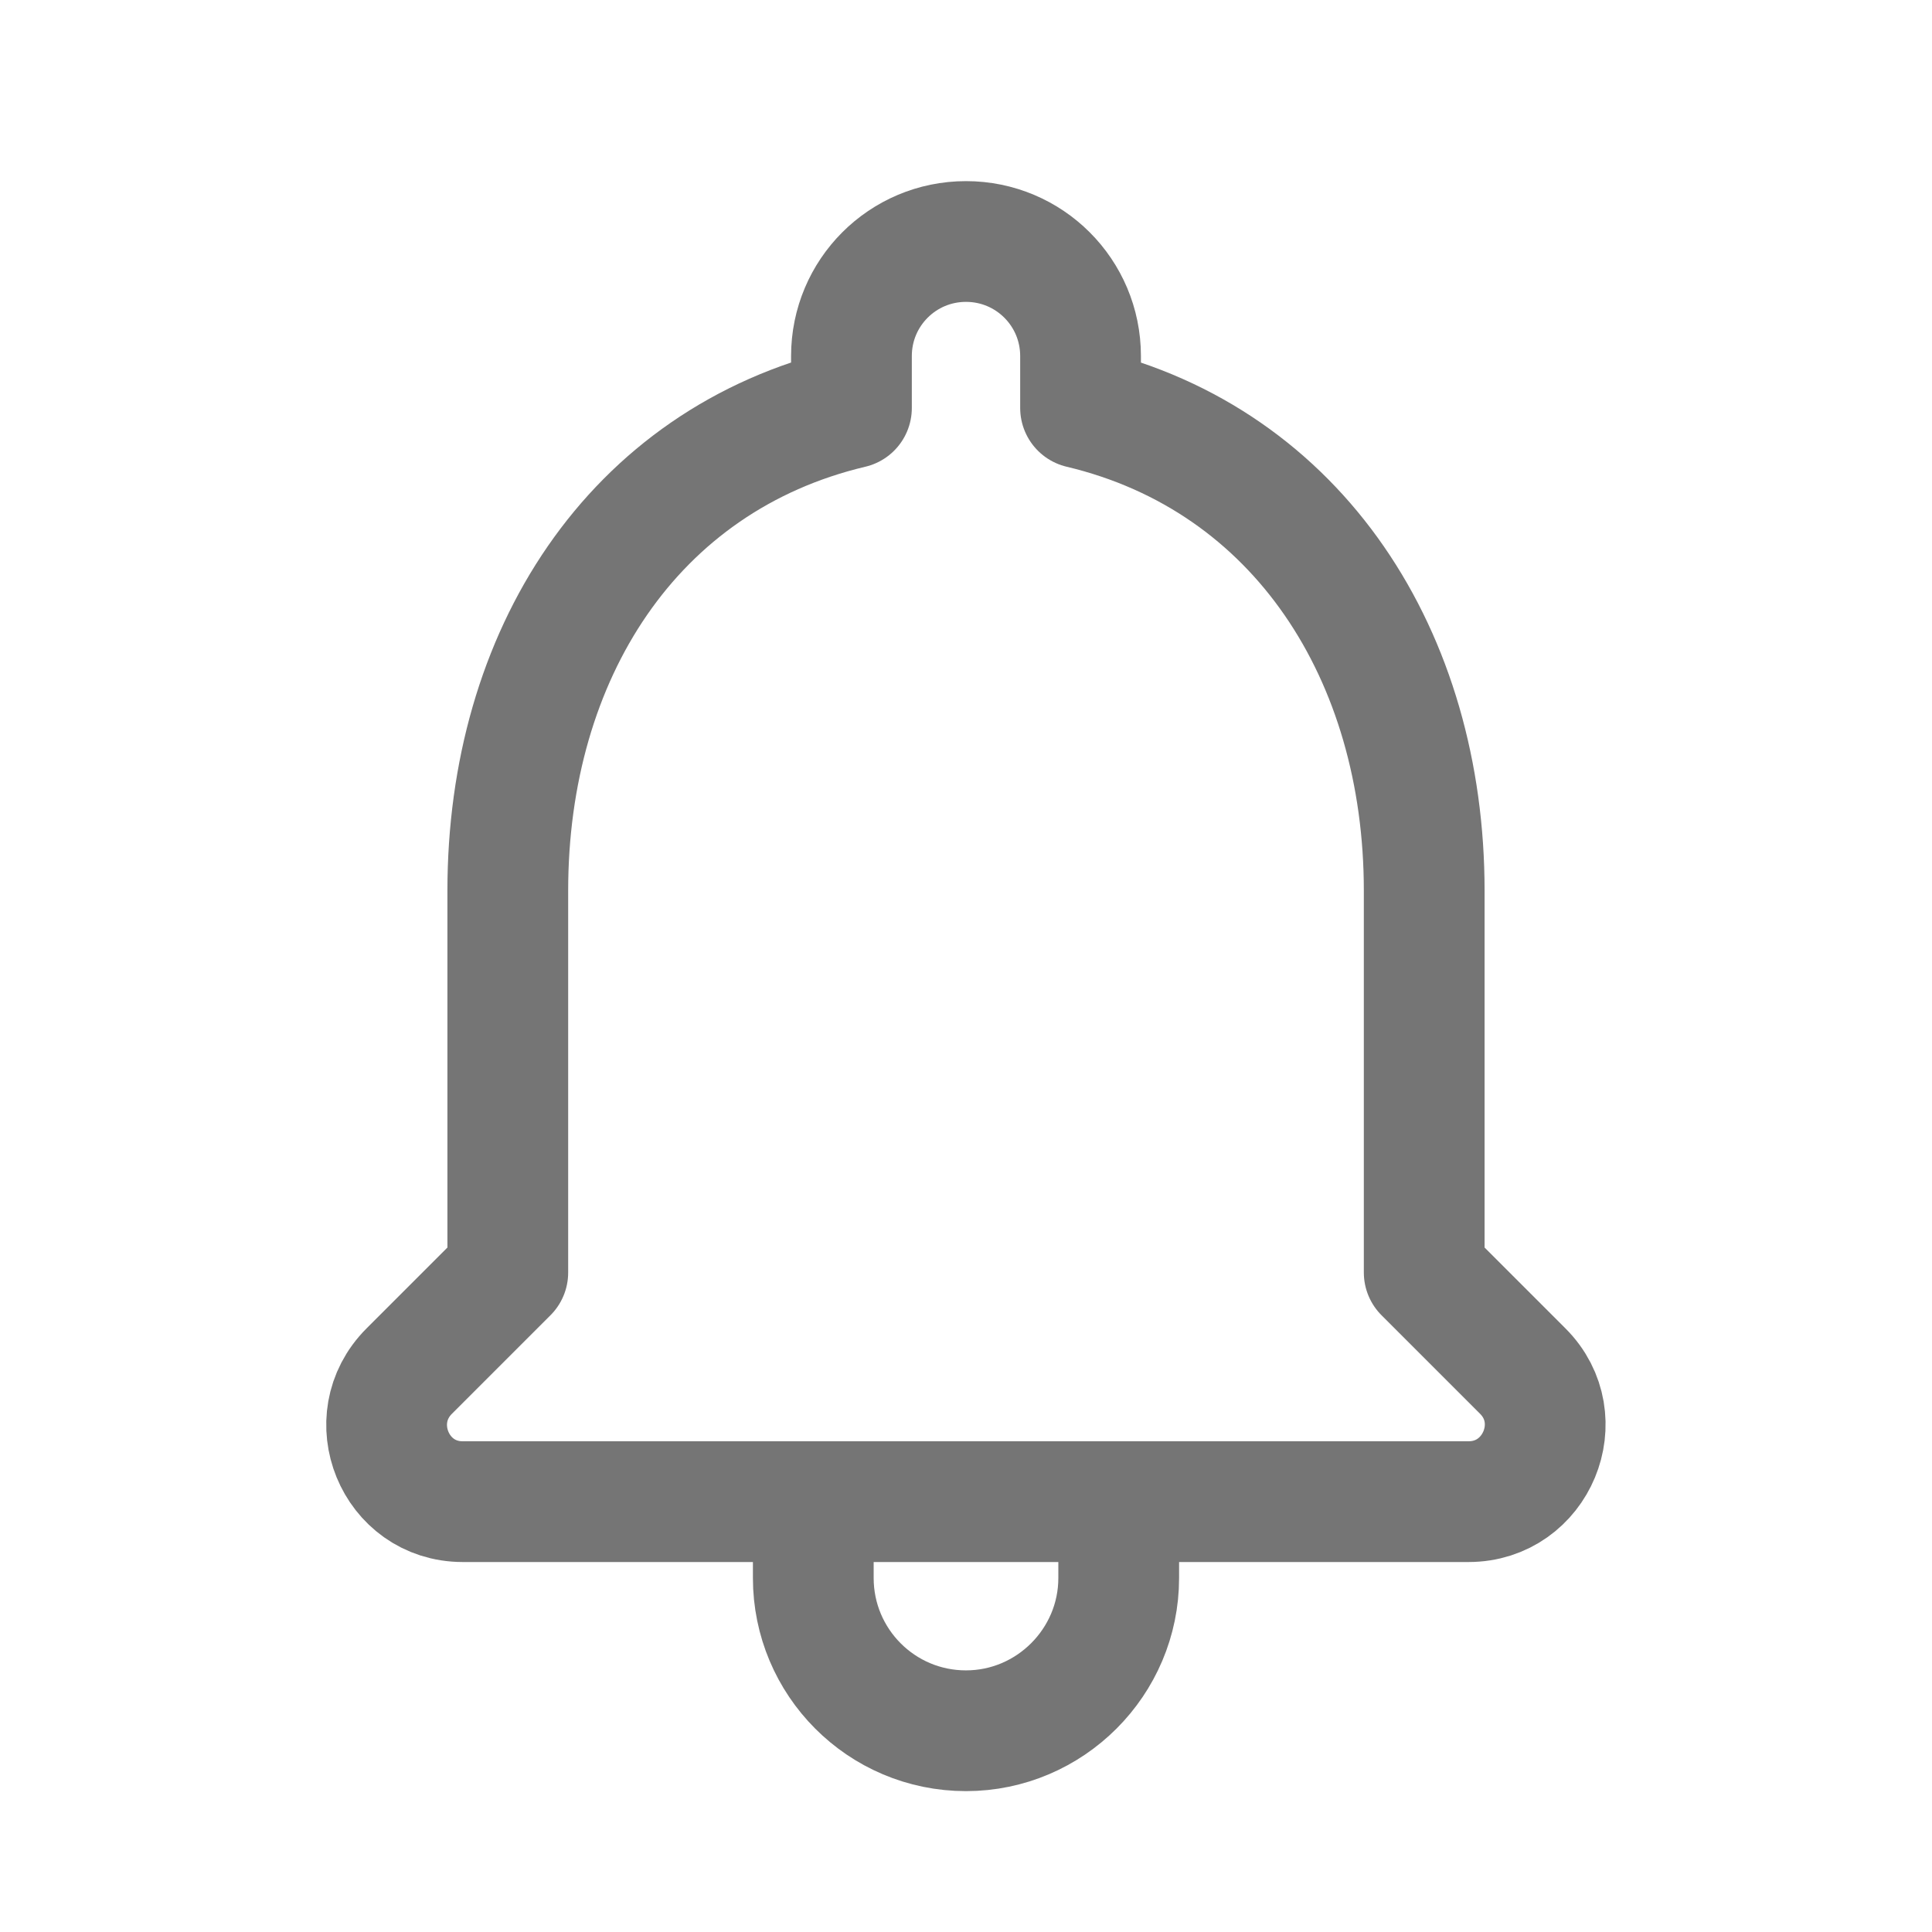
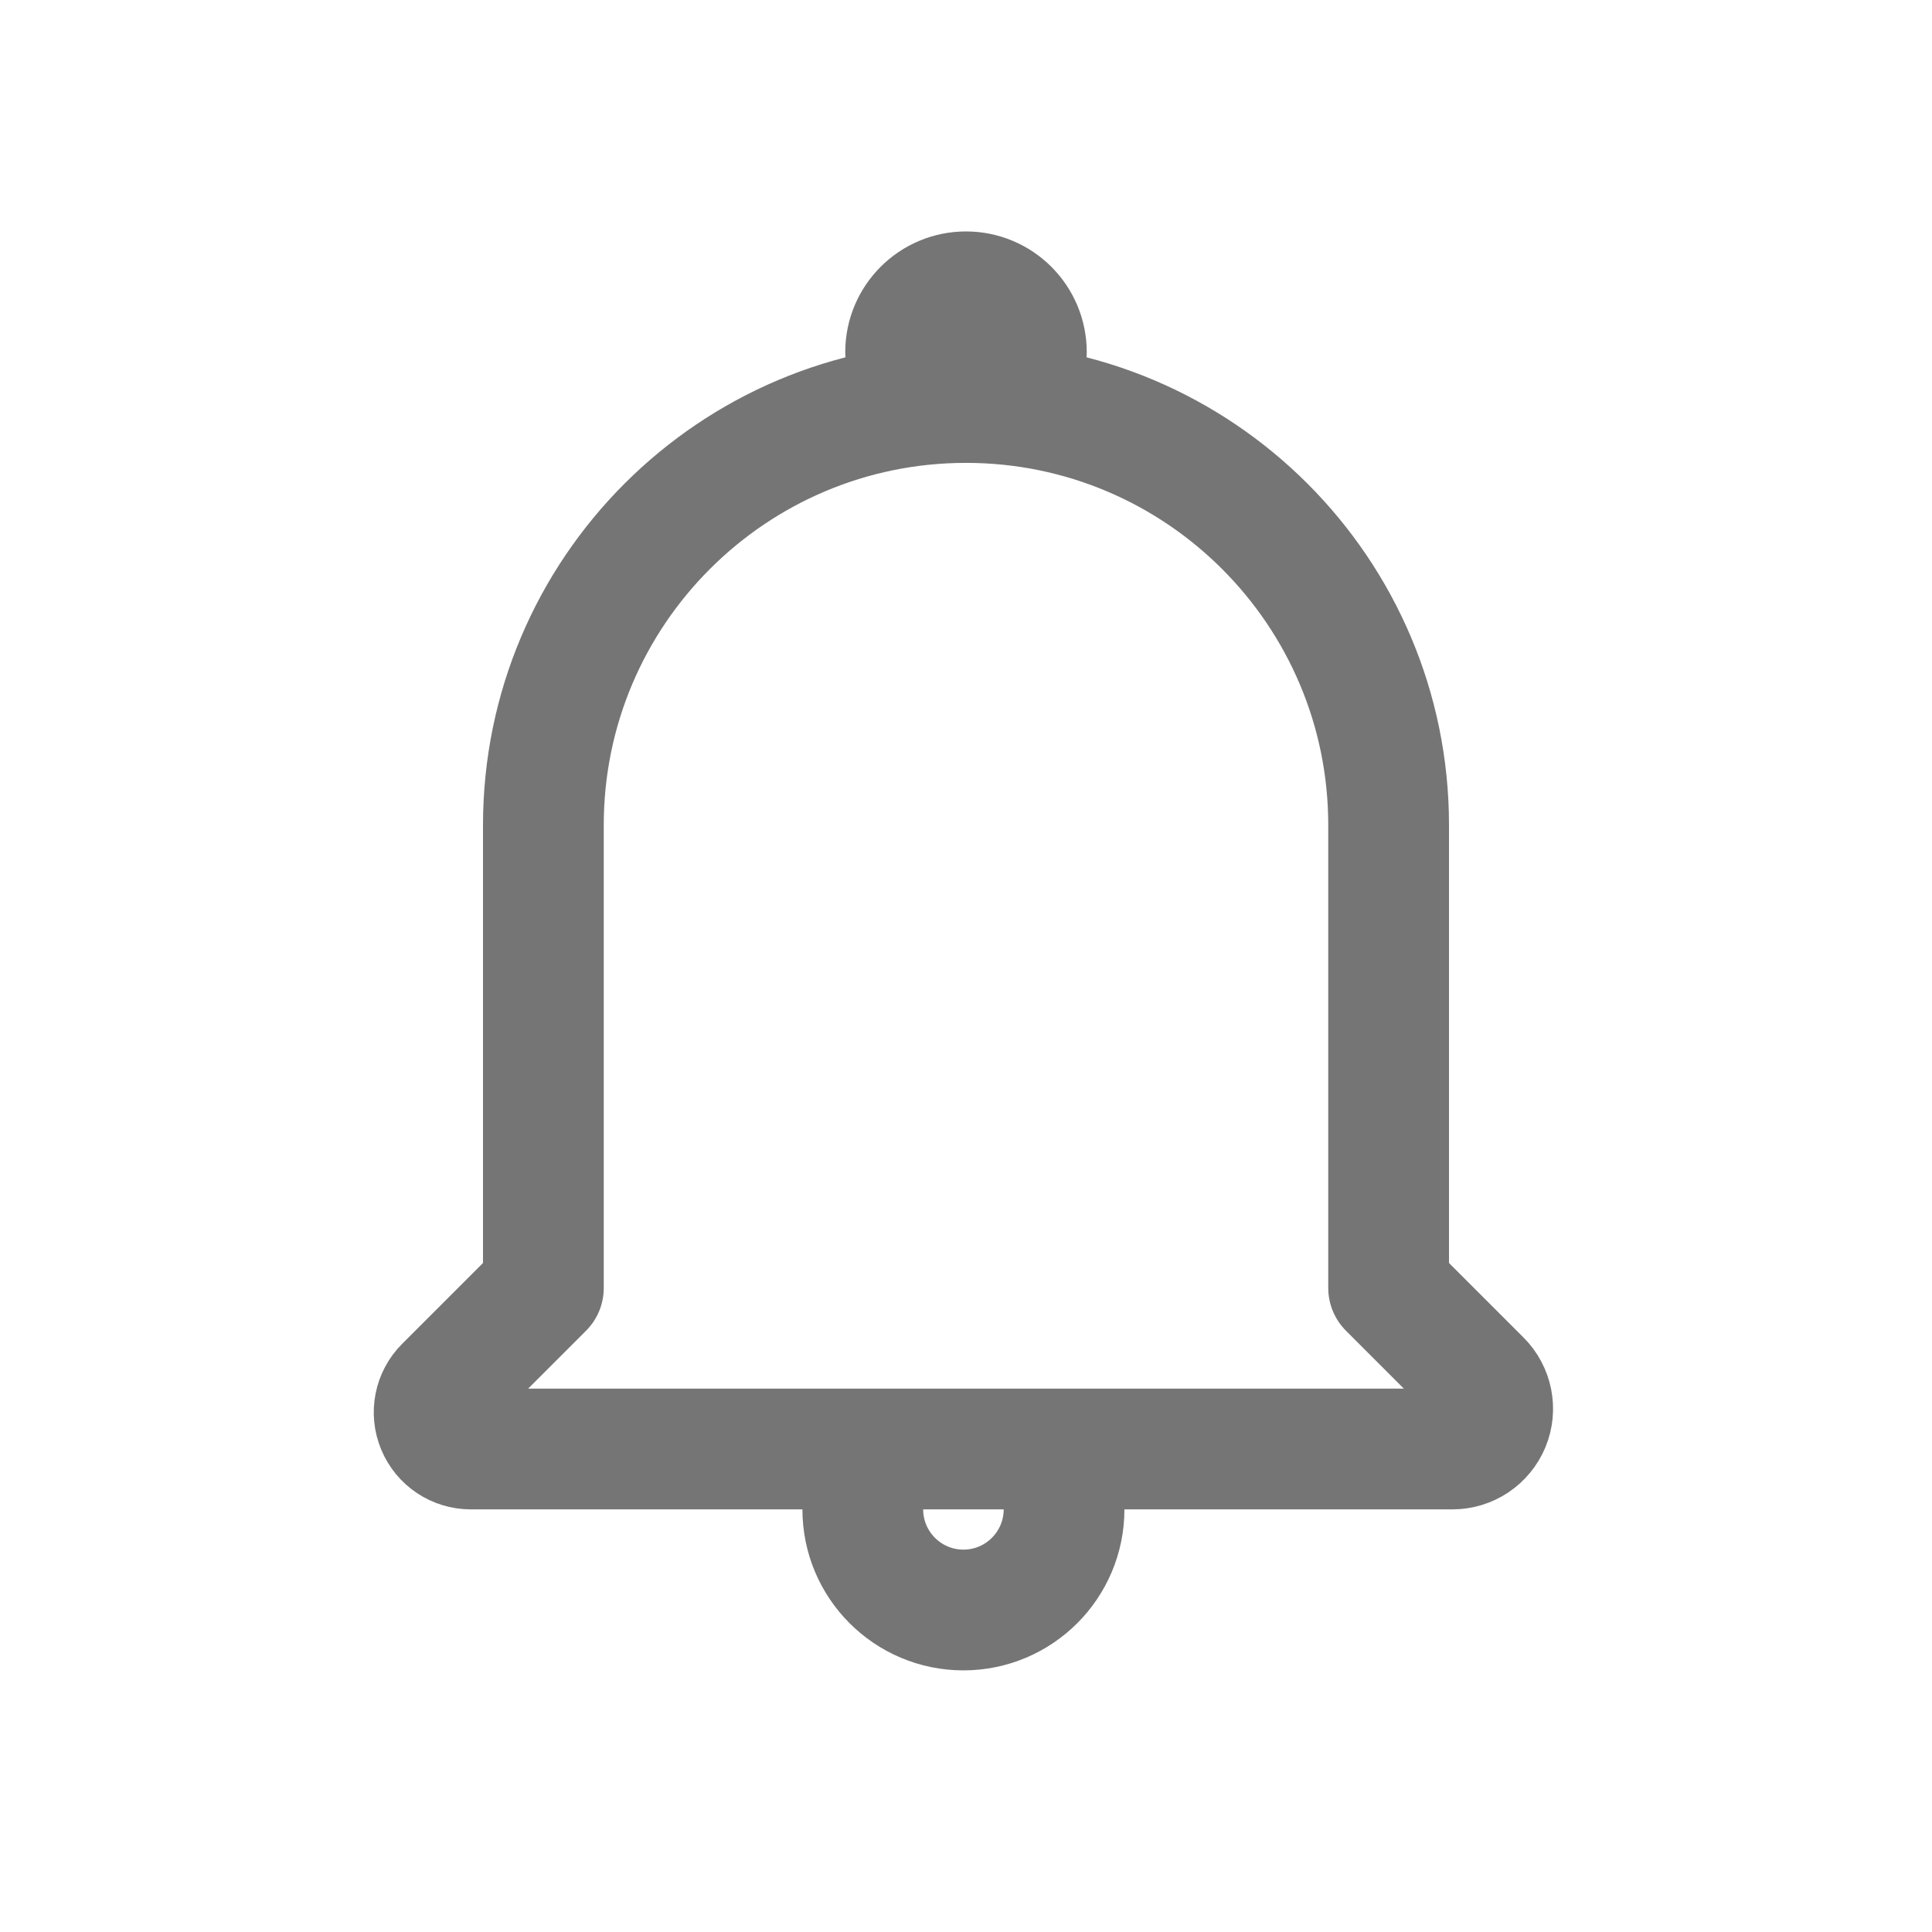
<svg xmlns="http://www.w3.org/2000/svg" width="24" height="24" viewBox="0 0 24 24">
-   <path fill="none" stroke="#757575" stroke-width="1.5" stroke-linecap="round" stroke-linejoin="round" d="M10.103 18.654v.949c0 1.043.844 1.897 1.897 1.897 1.044 0 1.897-.854   1.897-1.897v-.949m3.795-2.846v-4.744c0-2.912-1.556-5.351-4.269-5.996v-.645C13.423   3.636 12.787 3 12 3s-1.423.636-1.423 1.423v.645c-2.723.645-4.269 3.074-4.269 5.996v4.744l-1.224   1.224c-.598.597-.18 1.622.664 1.622h12.495c.844 0   1.271-1.025.673-1.622l-1.224-1.224z" />
+   <path fill="none" stroke="#757575" stroke-width="1.5" stroke-linecap="round" stroke-linejoin="round" d="M17.25 10.25V16l1.146 1.146c.143.143.186.359.109.545-.078.187-.26.309-.462.309H5.848c-.184 0-.35-.111-.42-.281-.071-.17-.032-.365.098-.495L6.75 16v-5.75C6.75 7.352 9.102 5 12 5s5.25 2.352 5.25 5.25 M11.25 4.375c0-.414.336-.75.75-.75s.75.336.75.75 M13.218 18.75c0 .69-.56 1.25-1.25  1.25s-1.25-.56-1.25-1.25" />
</svg>
